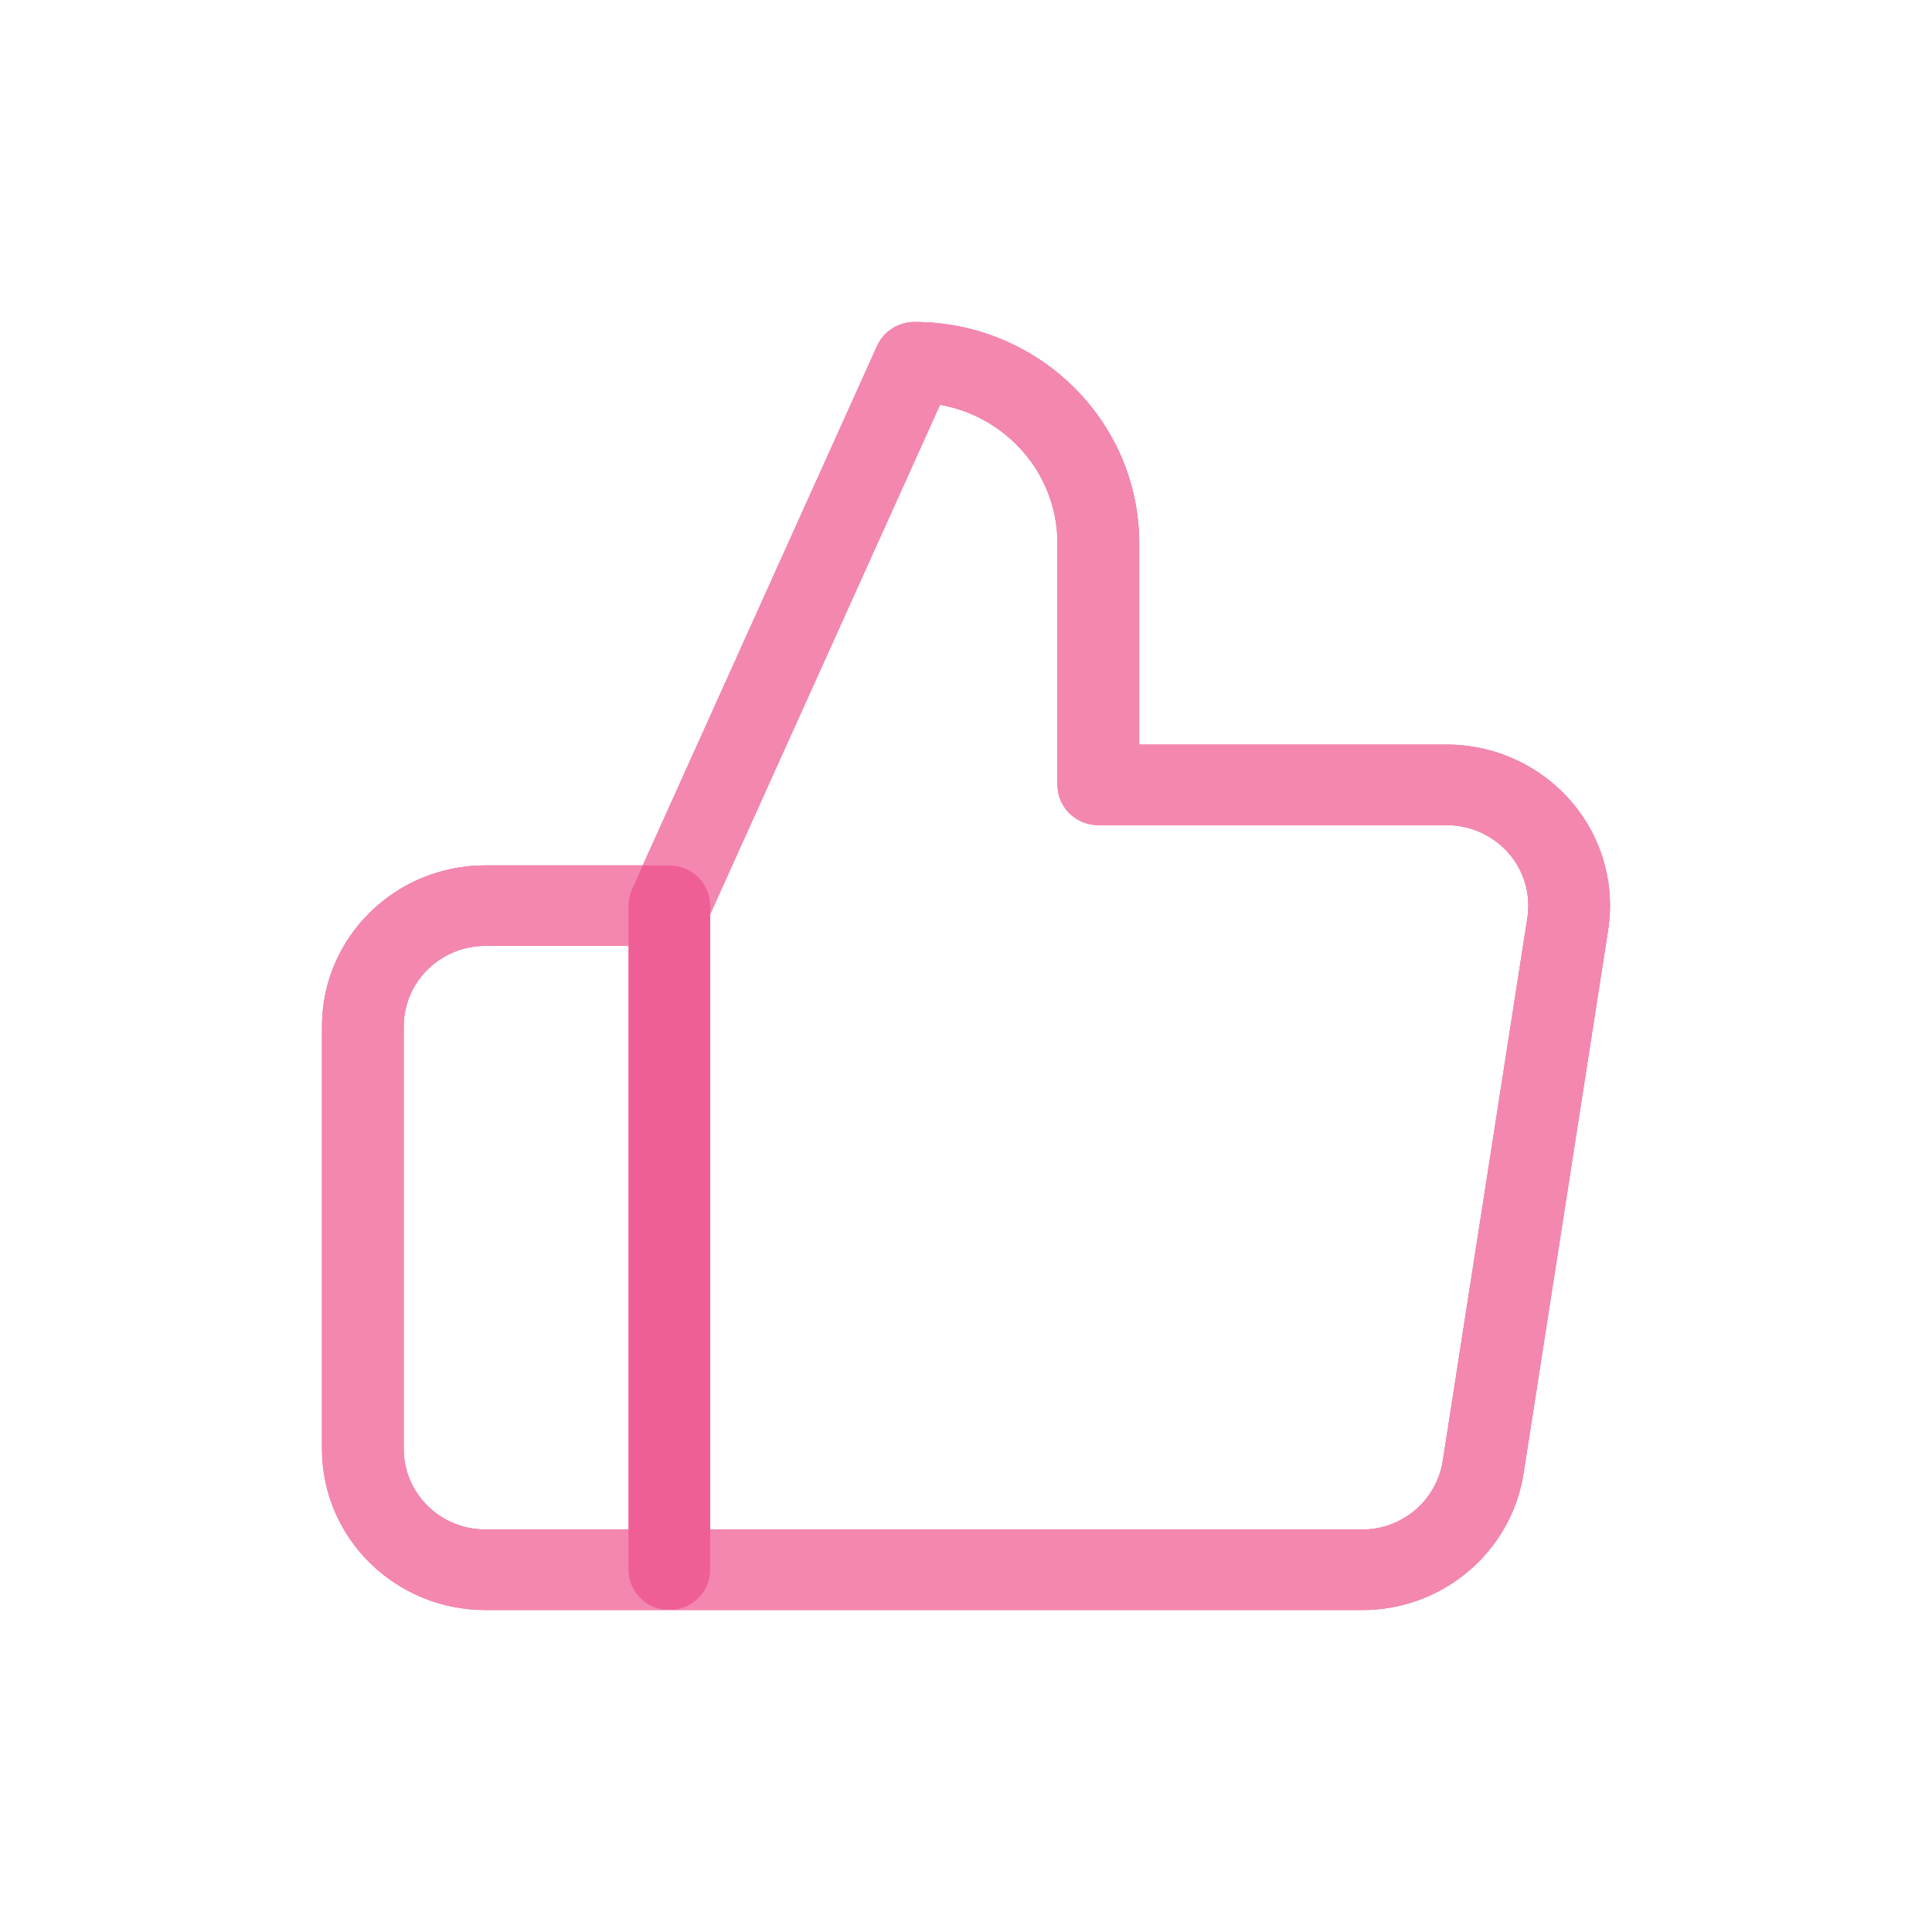
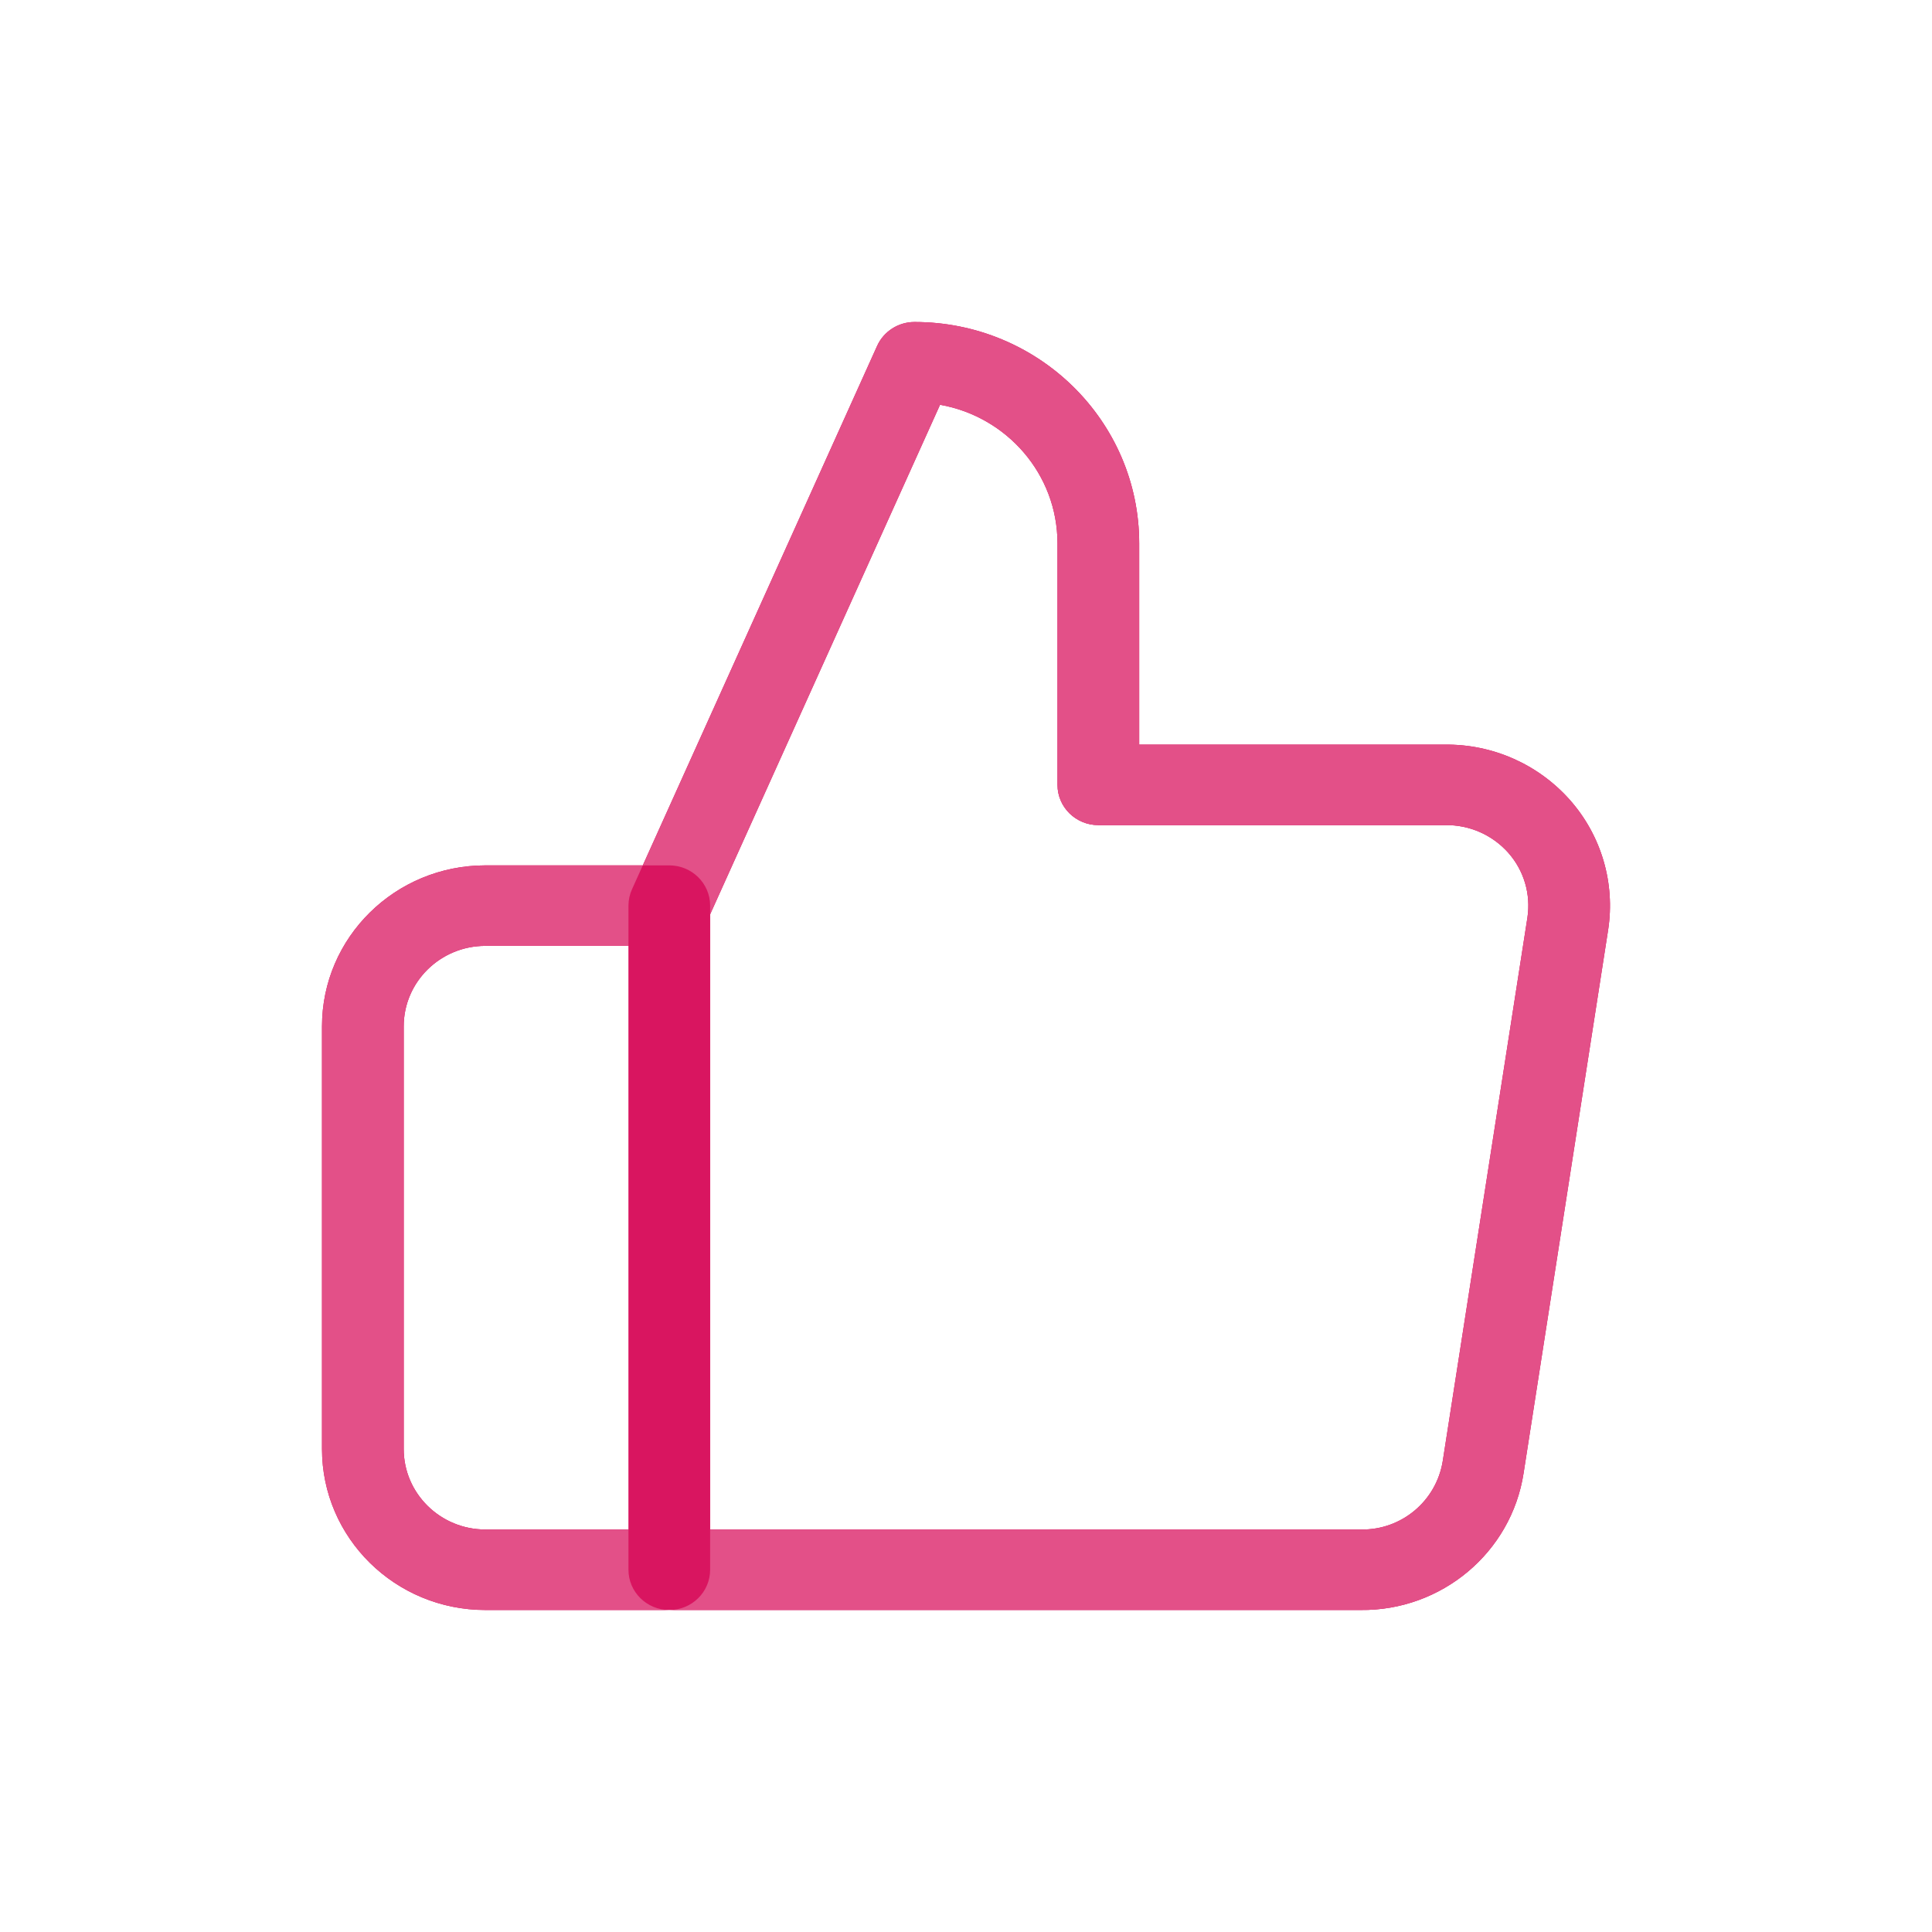
<svg xmlns="http://www.w3.org/2000/svg" xmlns:xlink="http://www.w3.org/1999/xlink" width="48" height="48" viewBox="0 0 48 48">
  <defs>
    <path id="a" d="M35.894 18.5a4.087 4.087 0 0 1 3.11 1.375 3.96 3.96 0 0 1 .95 3.226L37.853 36.6c-.304 1.972-2.036 3.422-4.05 3.4H16.629c-.56 0-1.015-.448-1.015-1V22.5c0-.14.03-.278.088-.406l6.09-13.5c.163-.361.527-.594.928-.594 3.083 0 5.583 2.462 5.583 5.5v5h7.592zM33.815 38a2.022 2.022 0 0 0 2.03-1.702L37.948 22.8a1.98 1.98 0 0 0-.475-1.613 2.05 2.05 0 0 0-1.567-.687h-8.618c-.56 0-1.015-.448-1.015-1v-6c0-1.72-1.259-3.15-2.918-3.444l-5.71 12.656V38h16.171zm-18.202 0V23.5H12.06c-1.12 0-2.03.895-2.03 2V36c0 1.104.91 2 2.03 2h3.553zm1.015 2H12.06C9.818 40 8 38.209 8 36V25.5c0-2.21 1.818-4 4.06-4h4.568c.561 0 1.015.448 1.015 1V39c0 .552-.454 1-1.015 1z" />
  </defs>
  <g fill="none" fill-rule="evenodd">
    <path d="M0 0h48v48H0z" />
    <path fill="#FFF" d="M48 48H0V0h48z" />
    <mask id="b" fill="#fff">
      <use xlink:href="#a" />
    </mask>
-     <use fill="#ef5f96" fill-rule="nonzero" xlink:href="#a" />
-     <g fill="#ef5f96" mask="url(#b)">
+     <use fill="#d91560" fill-rule="nonzero" xlink:href="#a" />
+     <g fill="#d91560" mask="url(#b)">
      <path d="M0 0h48v48H0z" />
    </g>
    <g fill="#FFF" fill-opacity=".25" mask="url(#b)">
      <path d="M0 0h48v48H0z" />
    </g>
  </g>
</svg>
